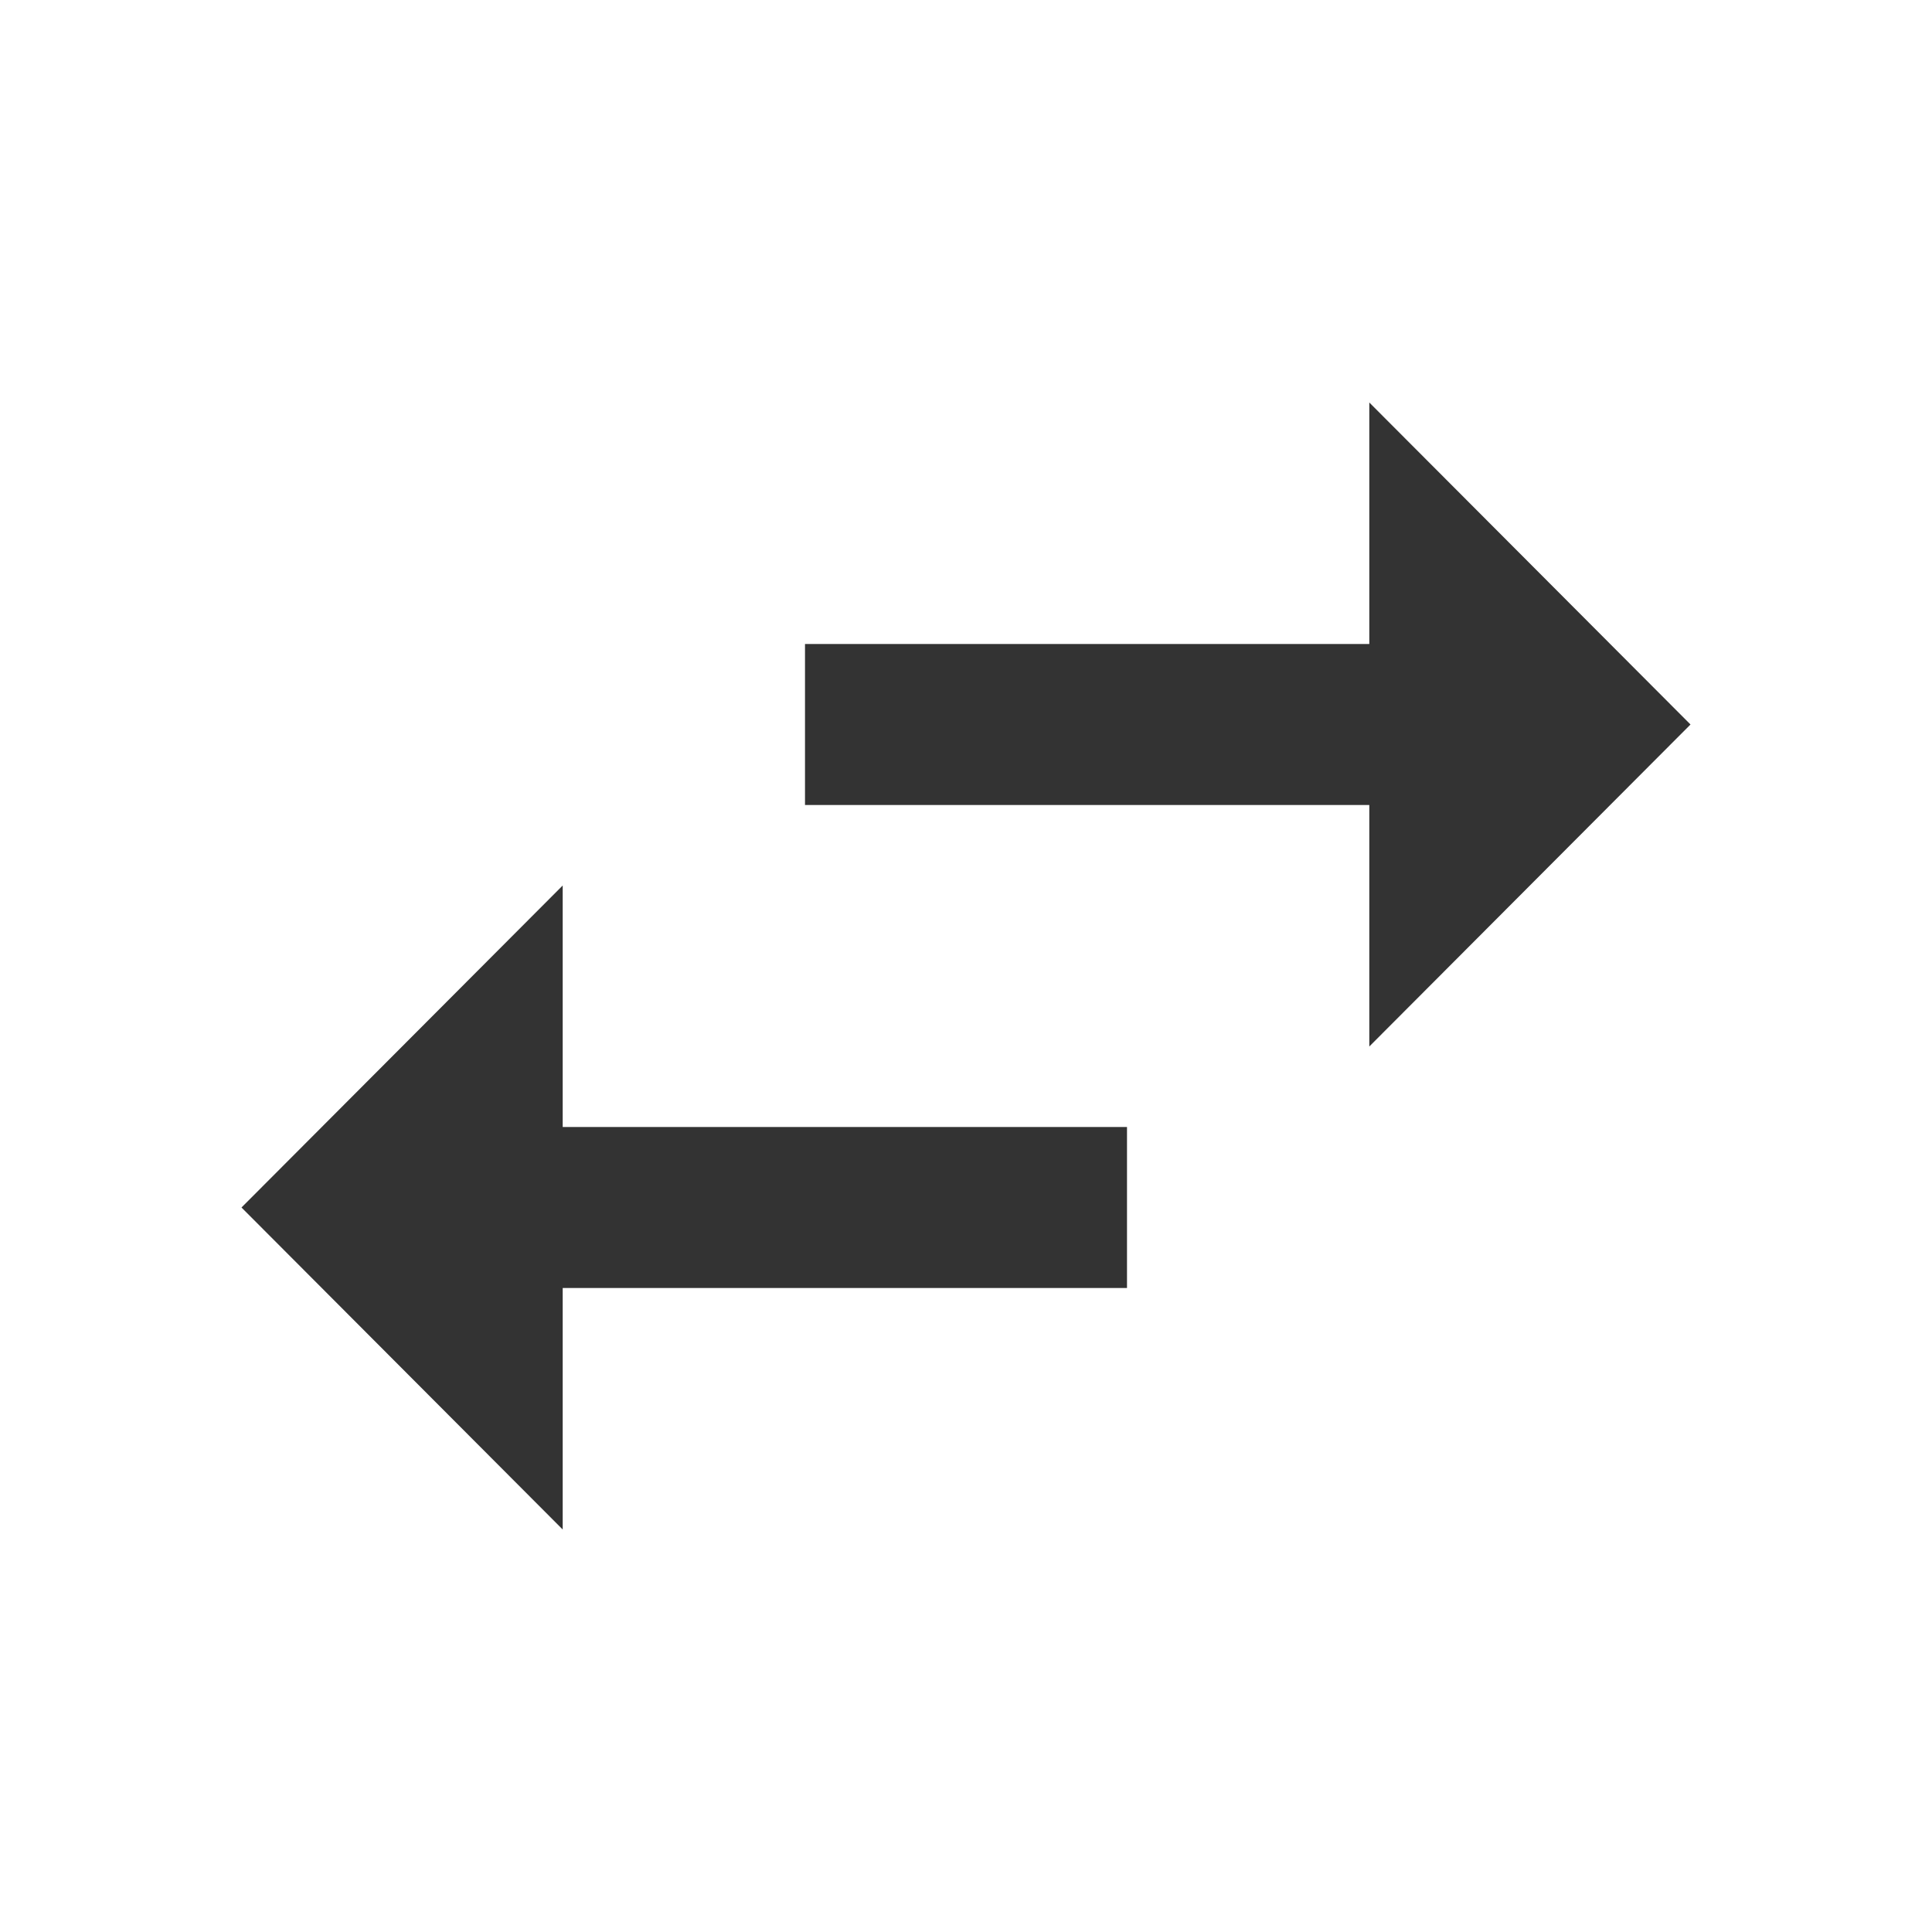
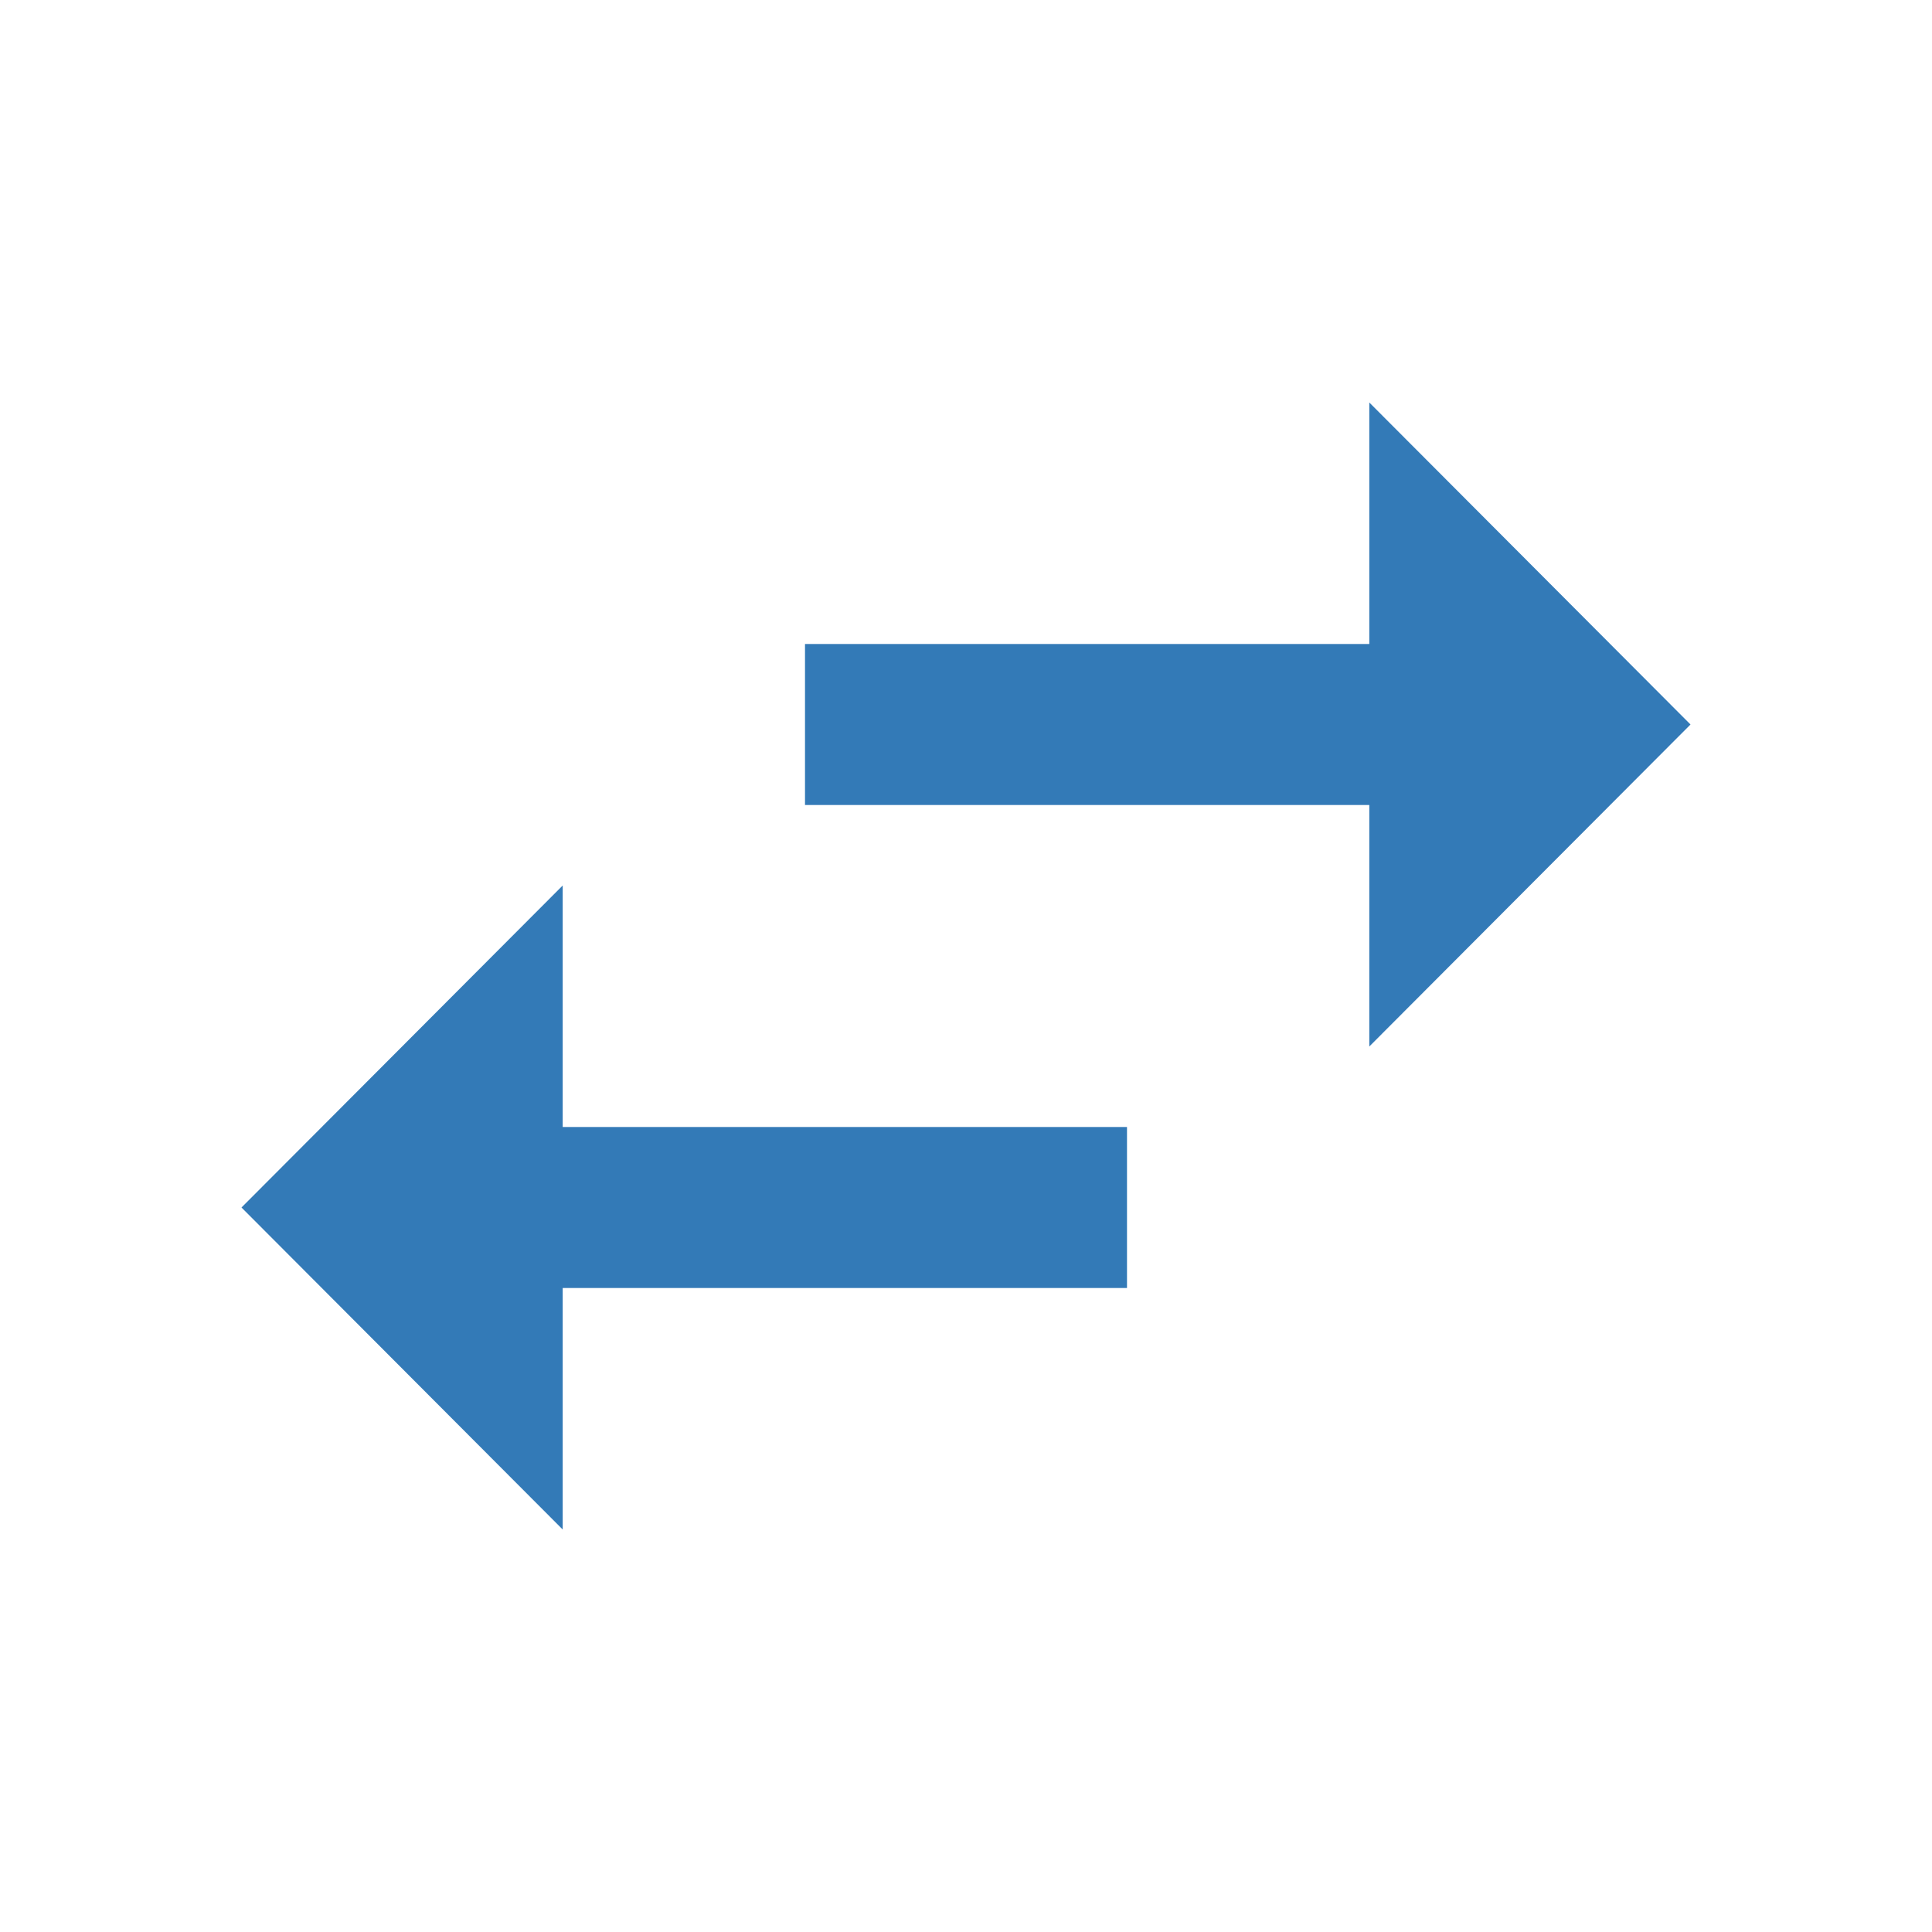
<svg xmlns="http://www.w3.org/2000/svg" width="24" height="24" viewBox="0 0 24 24" version="1.1" id="svg6">
  <defs id="defs10" />
-   <path d="M6.99 11L3 15l3.99 4v-3H14v-2H6.99v-3zM21 9l-3.99-4v3H10v2h7.01v3L21 9z" id="path2" style="fill:#333333" />
+   <path d="M6.99 11L3 15l3.99 4v-3H14v-2H6.99v-3zM21 9l-3.99-4v3H10v2h7.01v3L21 9z" id="path2" style="fill:#337AB7" />
  <path d="M0 0h24v24H0z" fill="none" id="path4" />
</svg>
